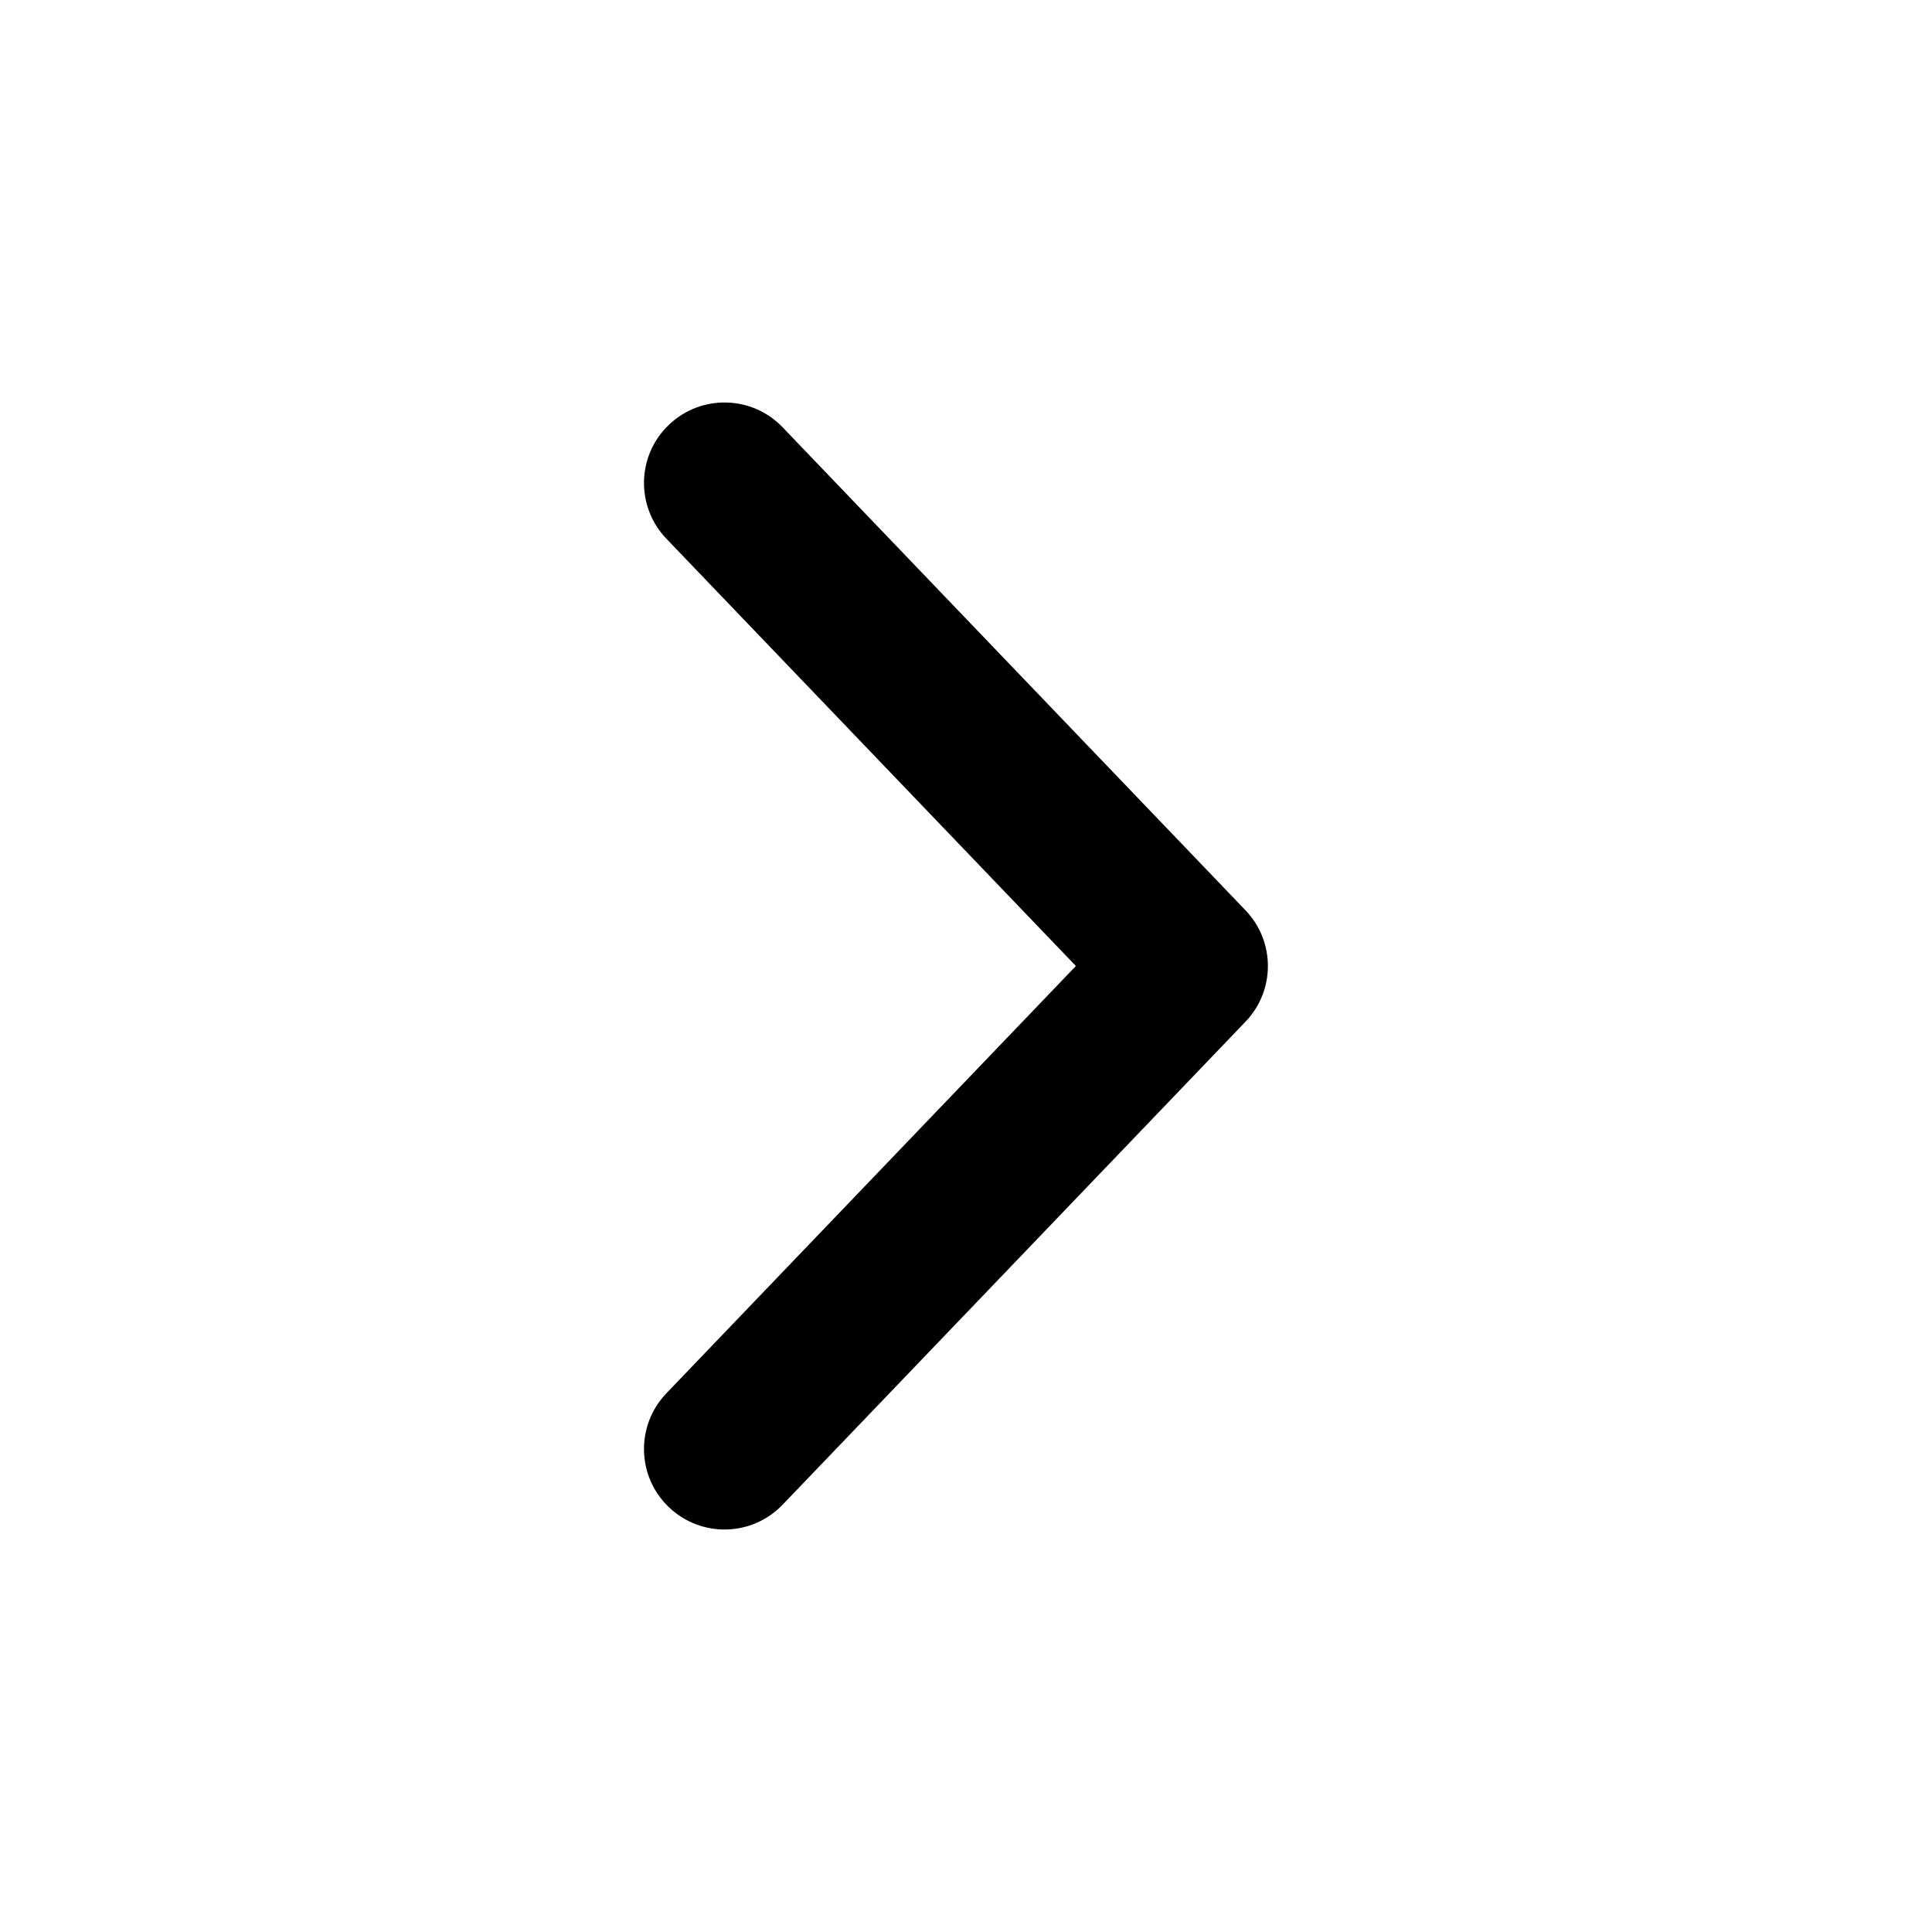
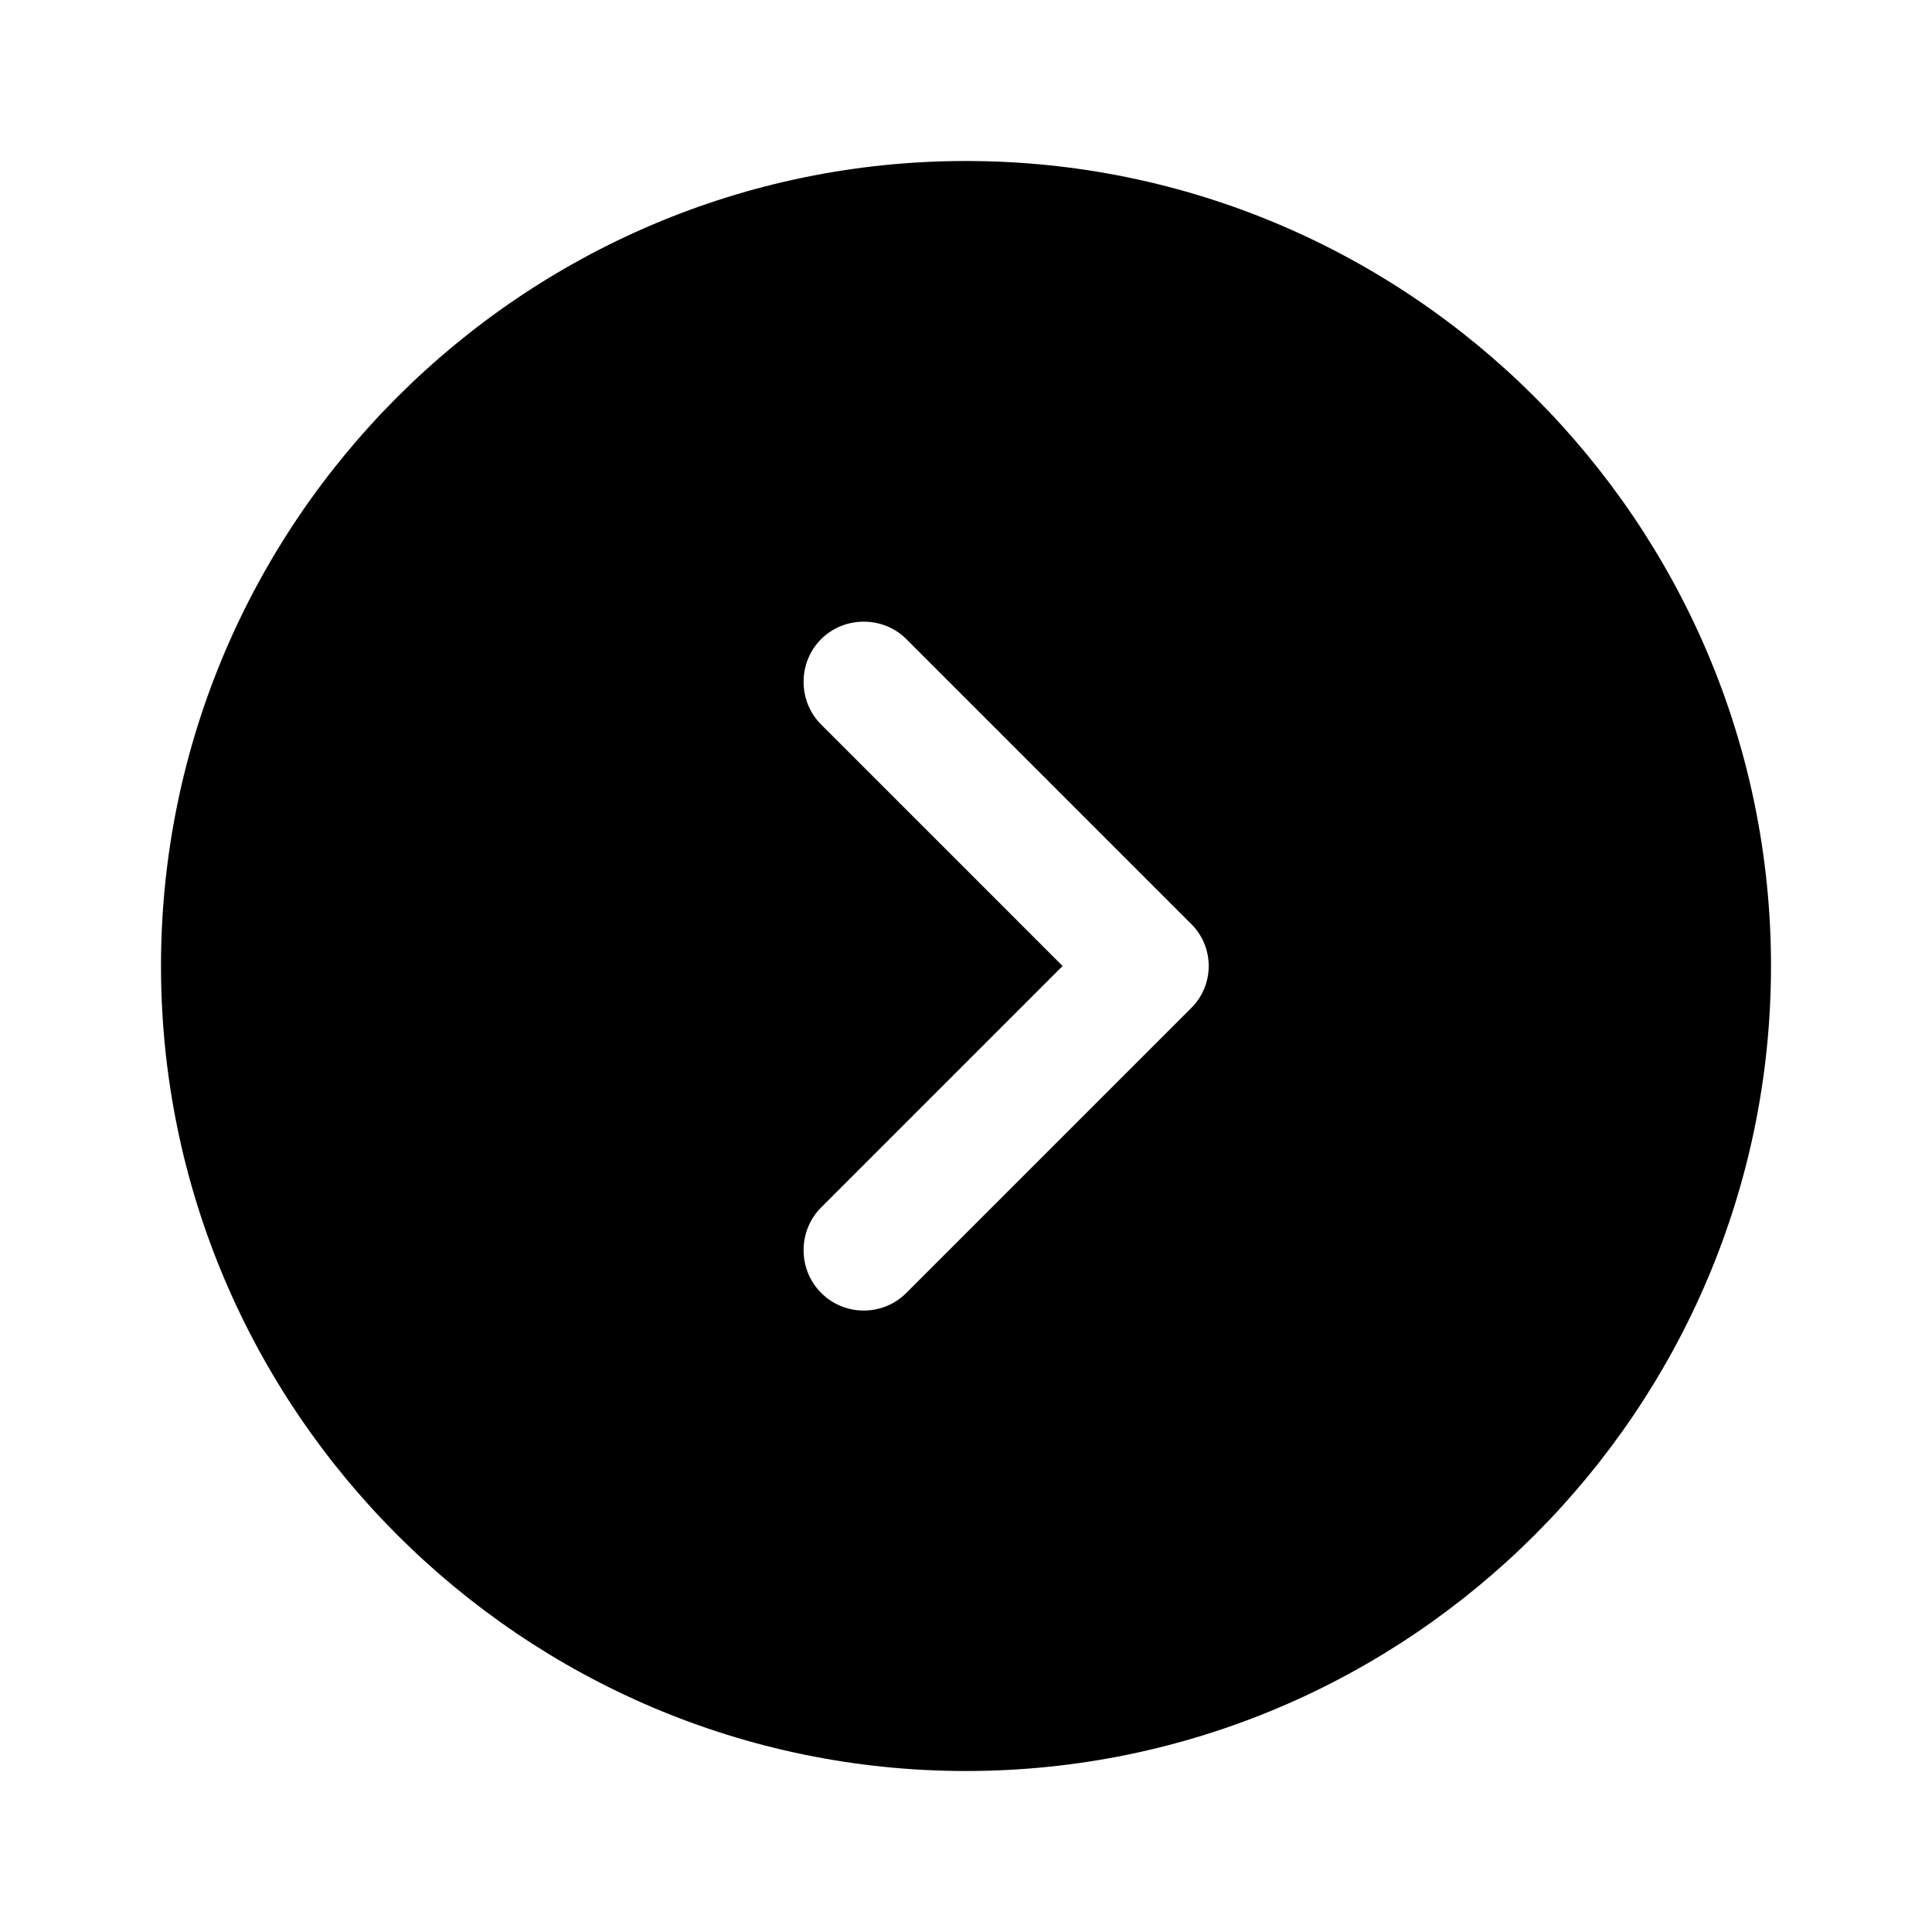
- <svg xmlns="http://www.w3.org/2000/svg" viewBox="0 0 24 24" fill="none">
-   <path fill-rule="evenodd" clip-rule="evenodd" d="M8.308 5.278C8.707 4.896 9.34 4.909 9.722 5.308L15.472 11.308C15.843 11.695 15.843 12.305 15.472 12.692L9.722 18.692C9.34 19.091 8.707 19.104 8.308 18.722C7.909 18.34 7.896 17.707 8.278 17.308L13.365 12L8.278 6.692C7.896 6.293 7.909 5.66 8.308 5.278Z" fill="currentcolor" />
+ <svg xmlns="http://www.w3.org/2000/svg" width="24" height="24" viewBox="0 0 24 24" fill="none">
+   <path d="M12 2C6.49 2 2 6.49 2 12C2 17.51 6.49 22 12 22C17.51 22 22 17.51 22 12C22 6.49 17.51 2 12 2ZM14.79 12.53L11.26 16.06C11.11 16.21 10.92 16.28 10.73 16.28C10.54 16.28 10.35 16.21 10.2 16.06C9.91 15.77 9.91 15.29 10.2 15L13.2 12L10.2 9C9.91 8.71 9.91 8.23 10.2 7.94C10.49 7.65 10.97 7.65 11.26 7.94L14.79 11.47C15.09 11.76 15.09 12.24 14.79 12.53Z" fill="currentcolor" />
</svg>
